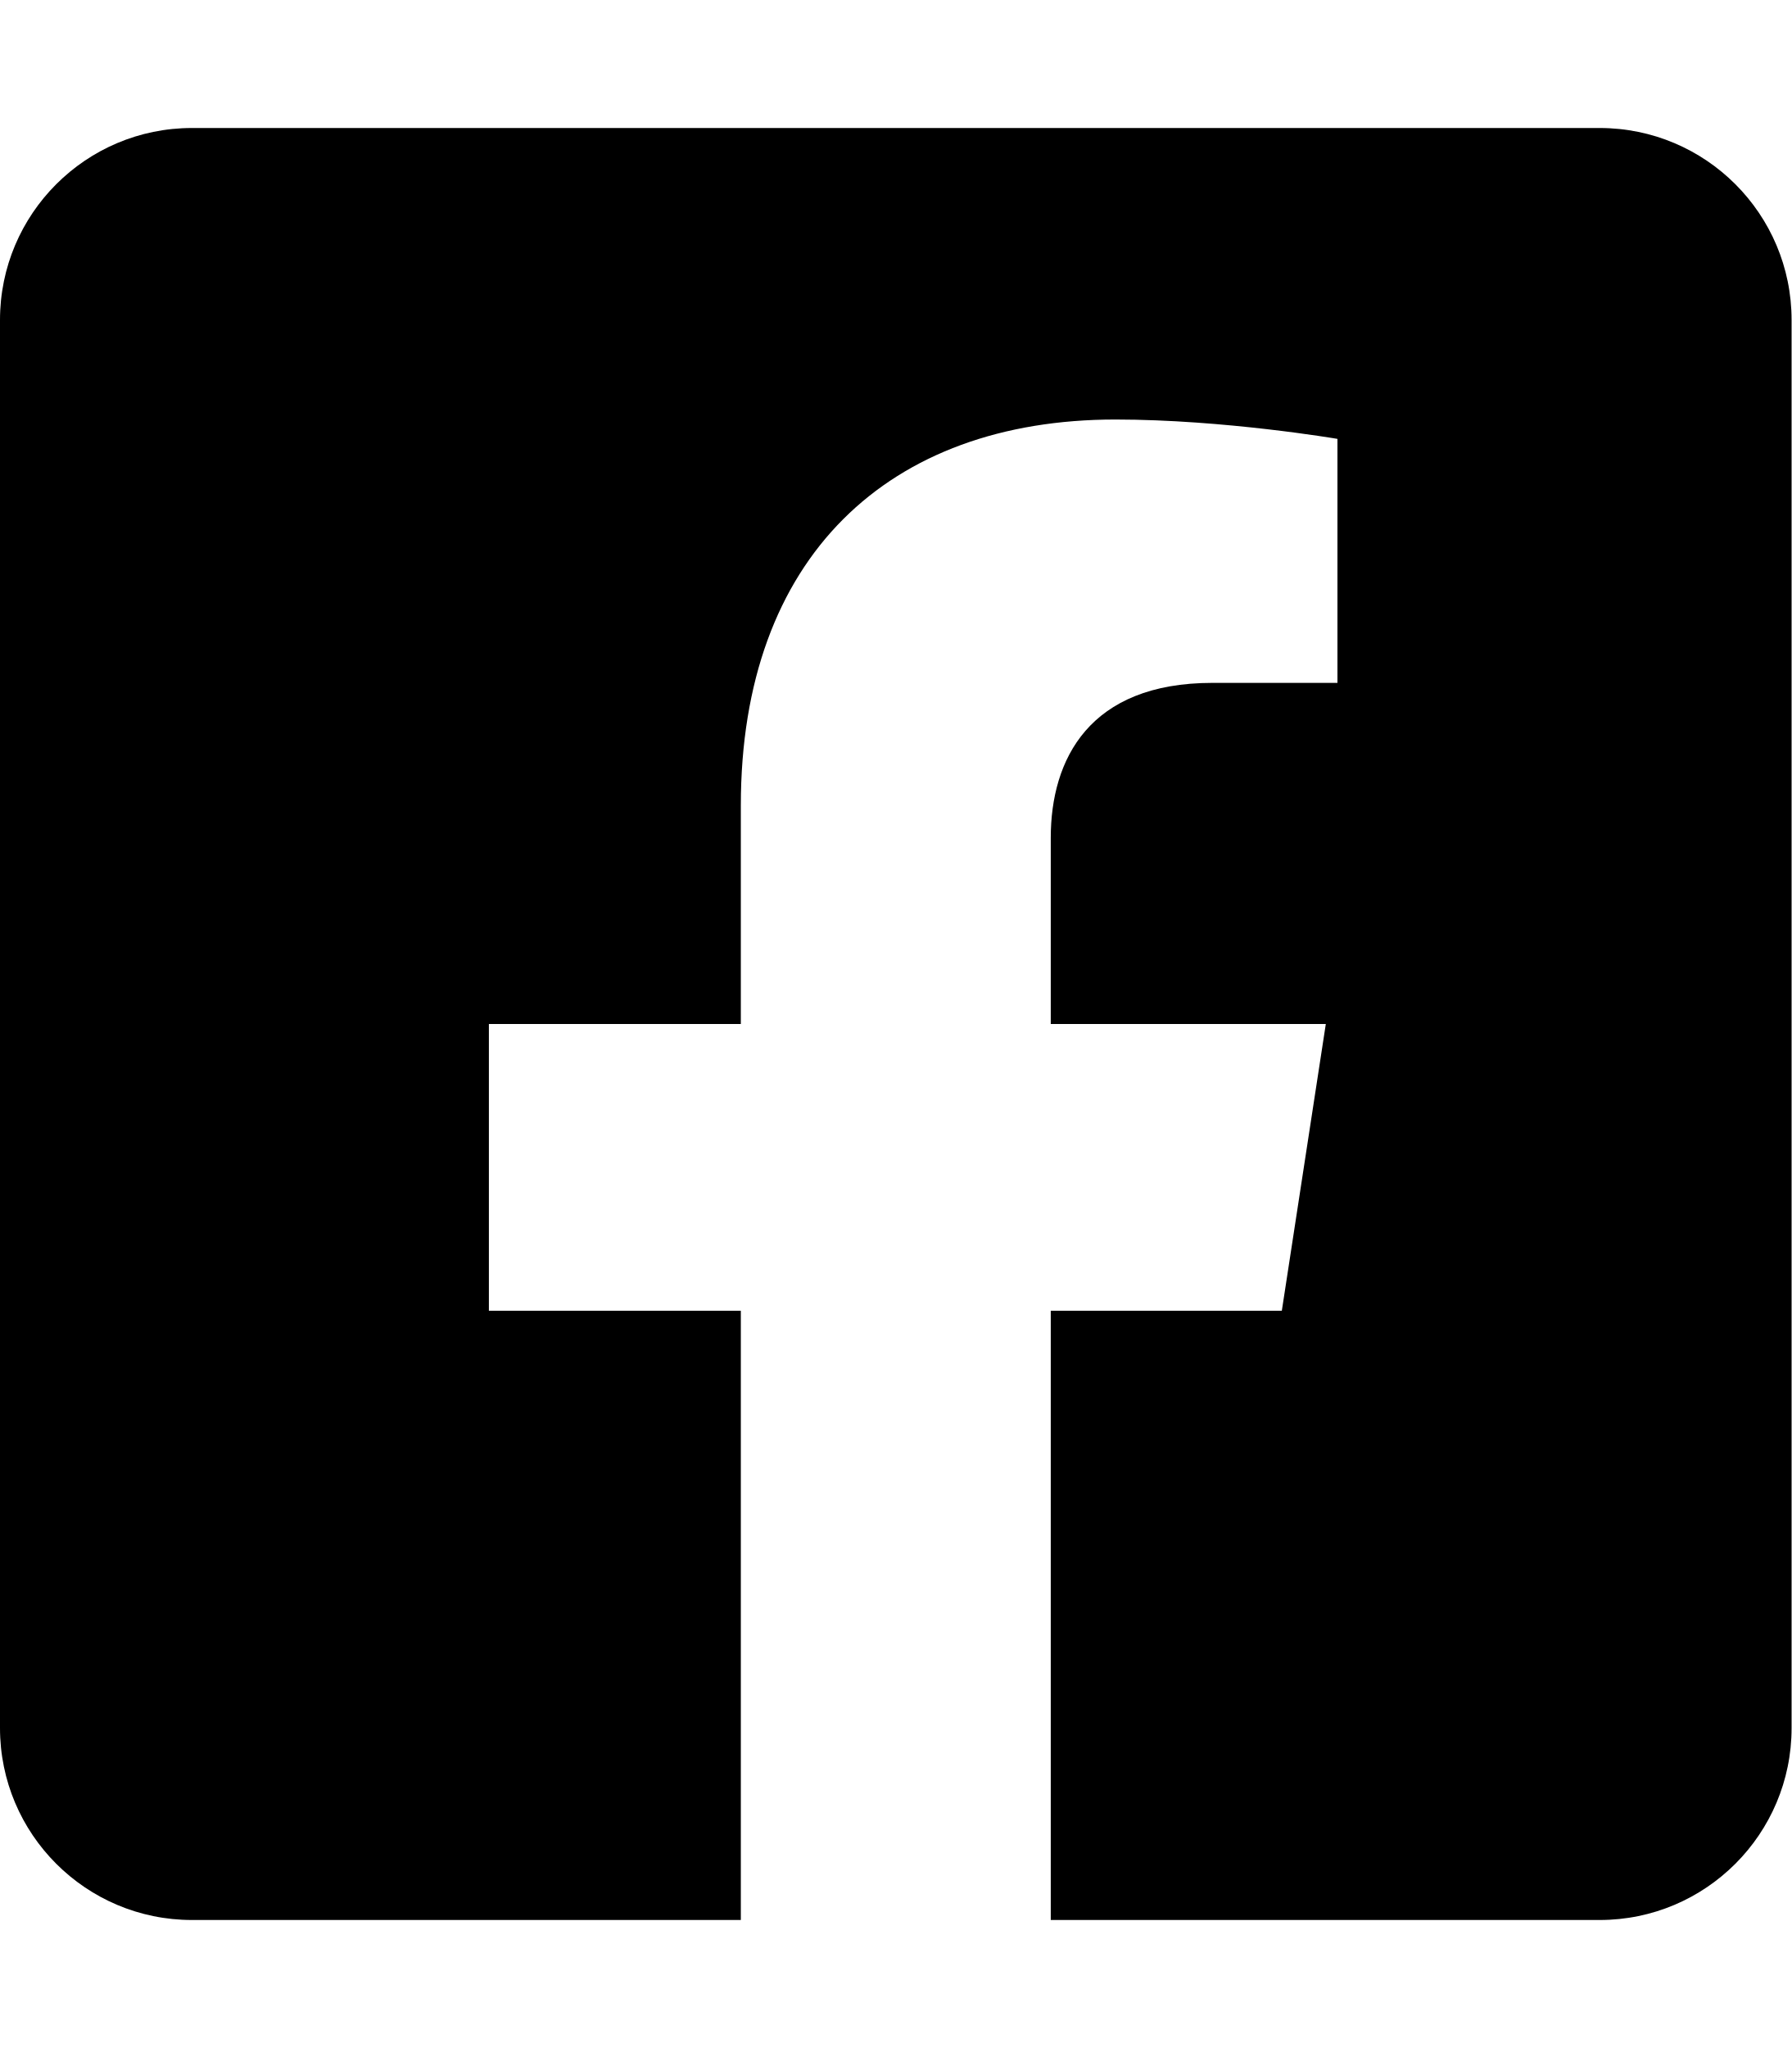
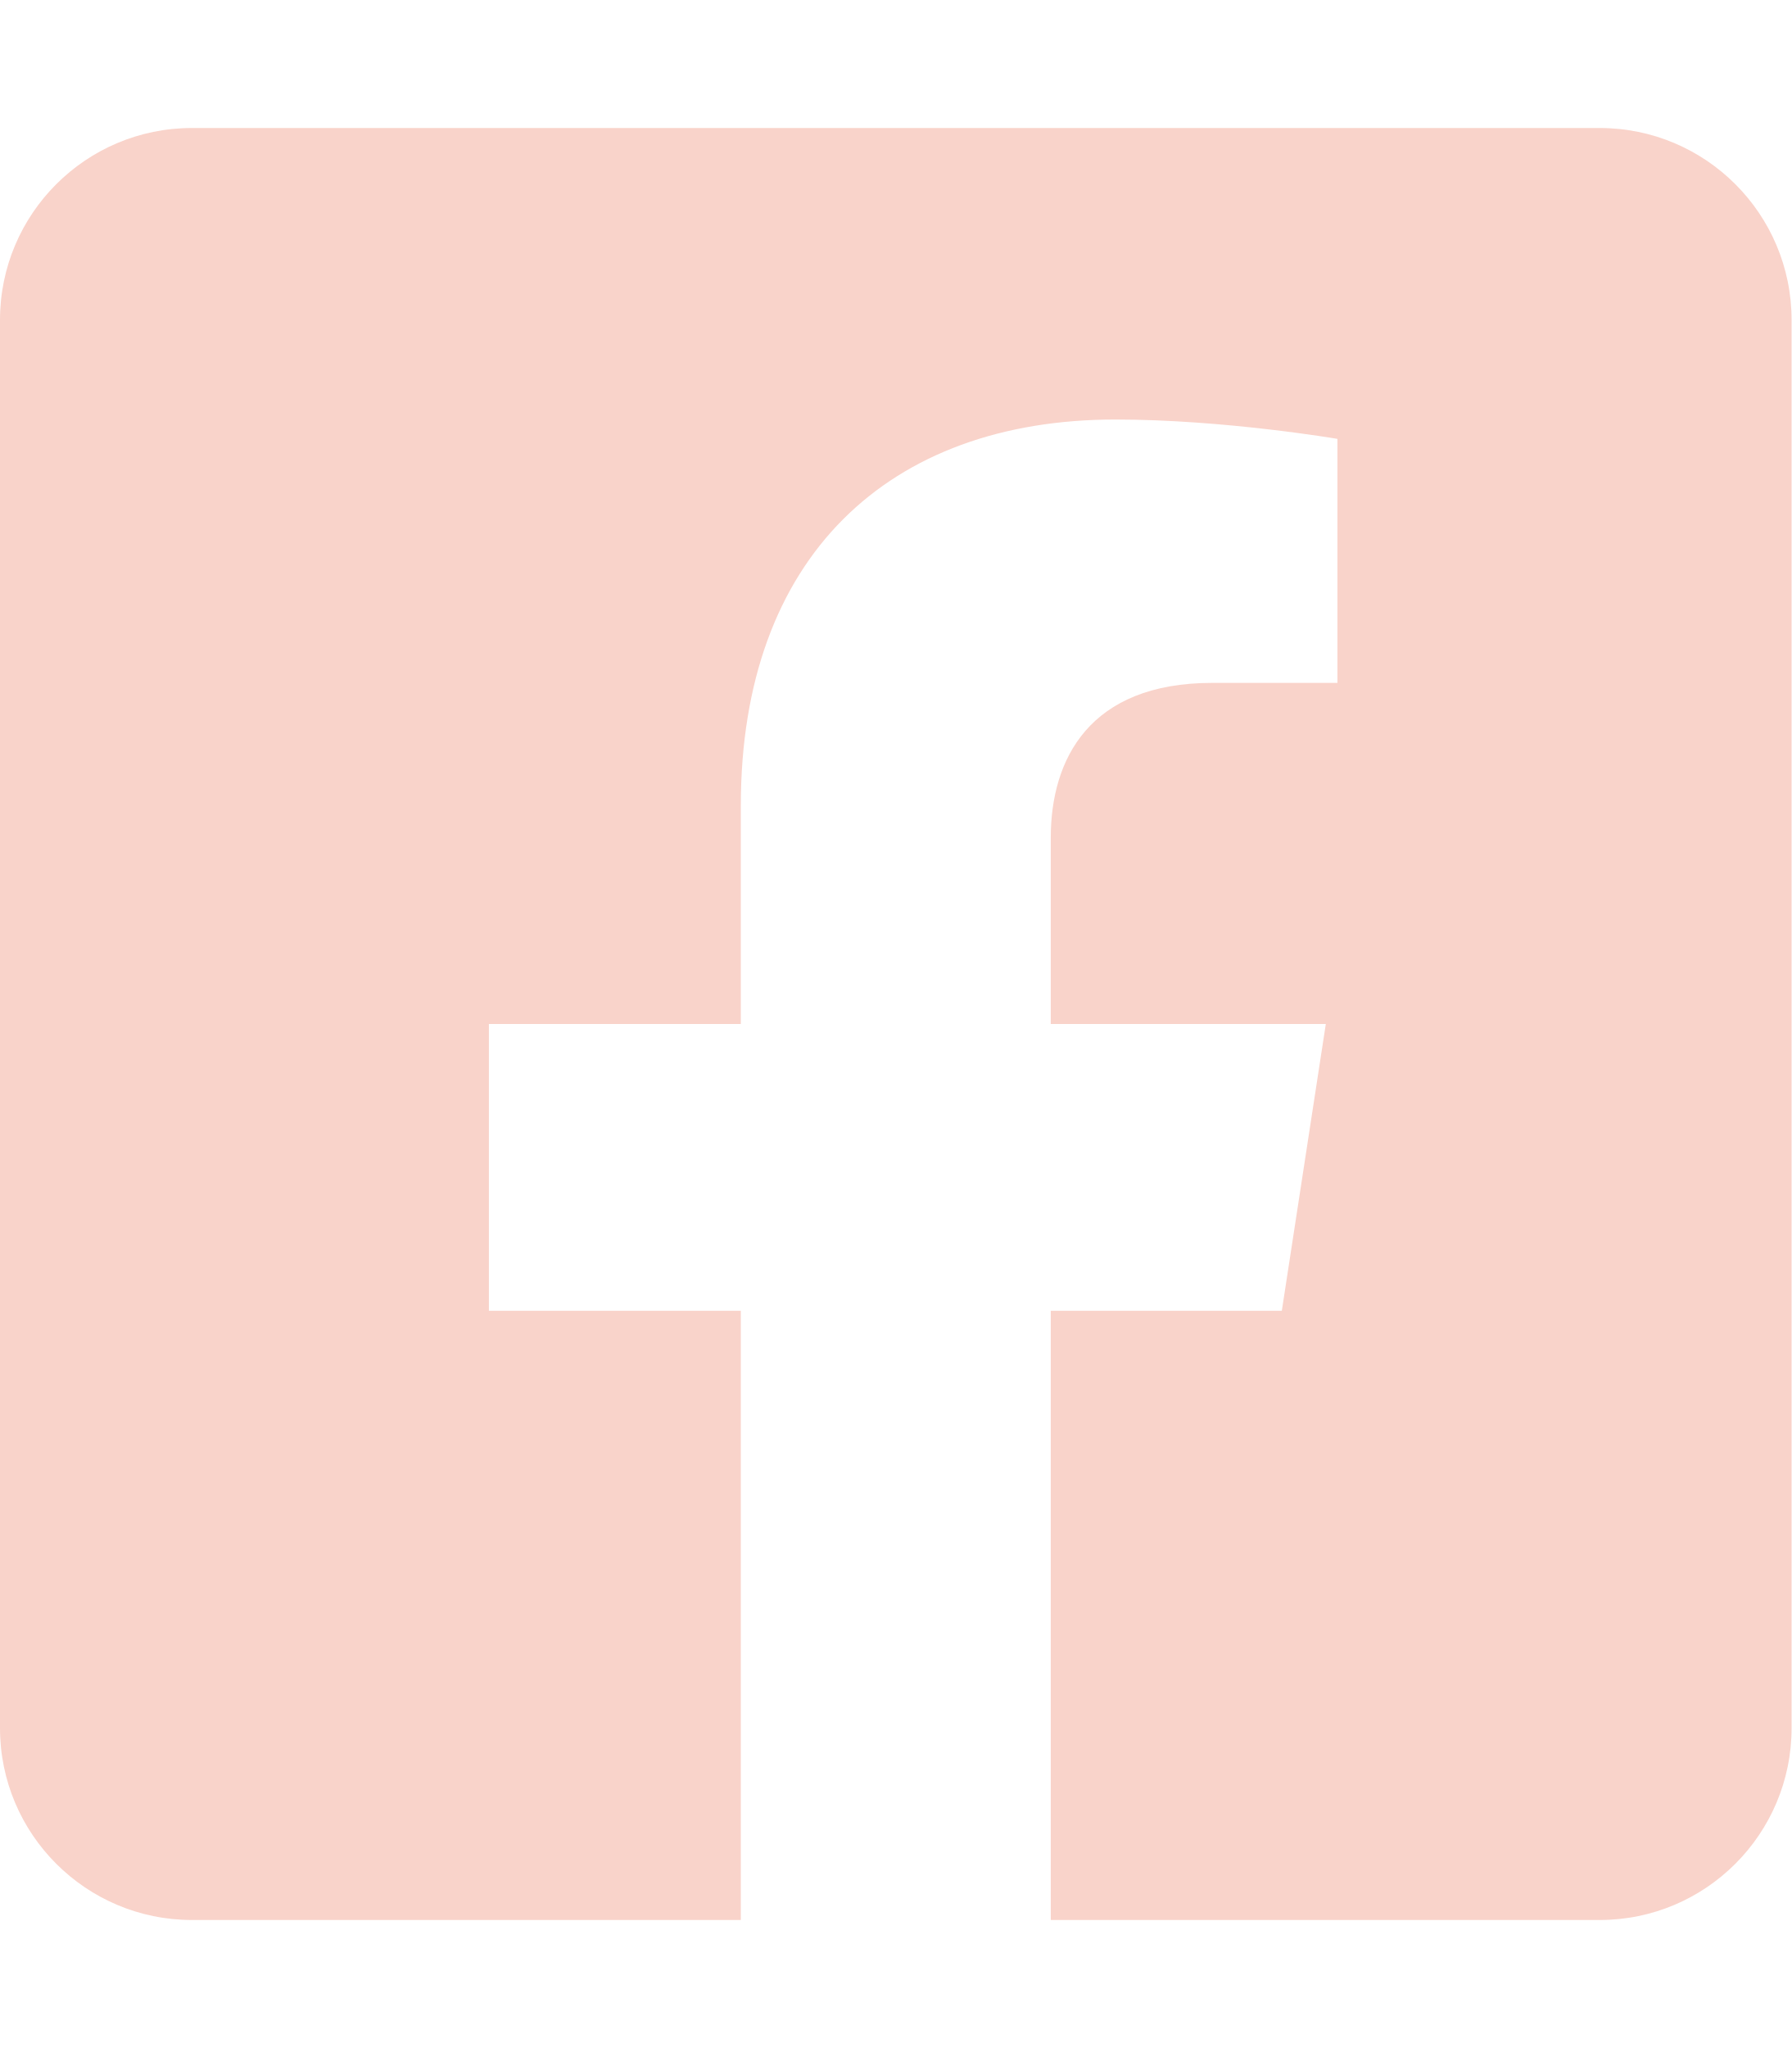
- <svg xmlns="http://www.w3.org/2000/svg" viewBox="0 0 448 512">
+ <svg xmlns="http://www.w3.org/2000/svg" height="1.25em" viewBox="0 0 448 512">
+   <style>svg{fill:#f9d3ca}</style>
  <path d="M400 32H48A48 48 0 0 0 0 80v352a48 48 0 0 0 48 48h137.25V327.69h-63V256h63v-54.64c0-62.15 37-96.48 93.67-96.48 27.14 0 55.52 4.84 55.52 4.84v61h-31.27c-30.81 0-40.42 19.12-40.42 38.73V256h68.78l-11 71.69h-57.78V480H400a48 48 0 0 0 48-48V80a48 48 0 0 0-48-48z" />
</svg>
